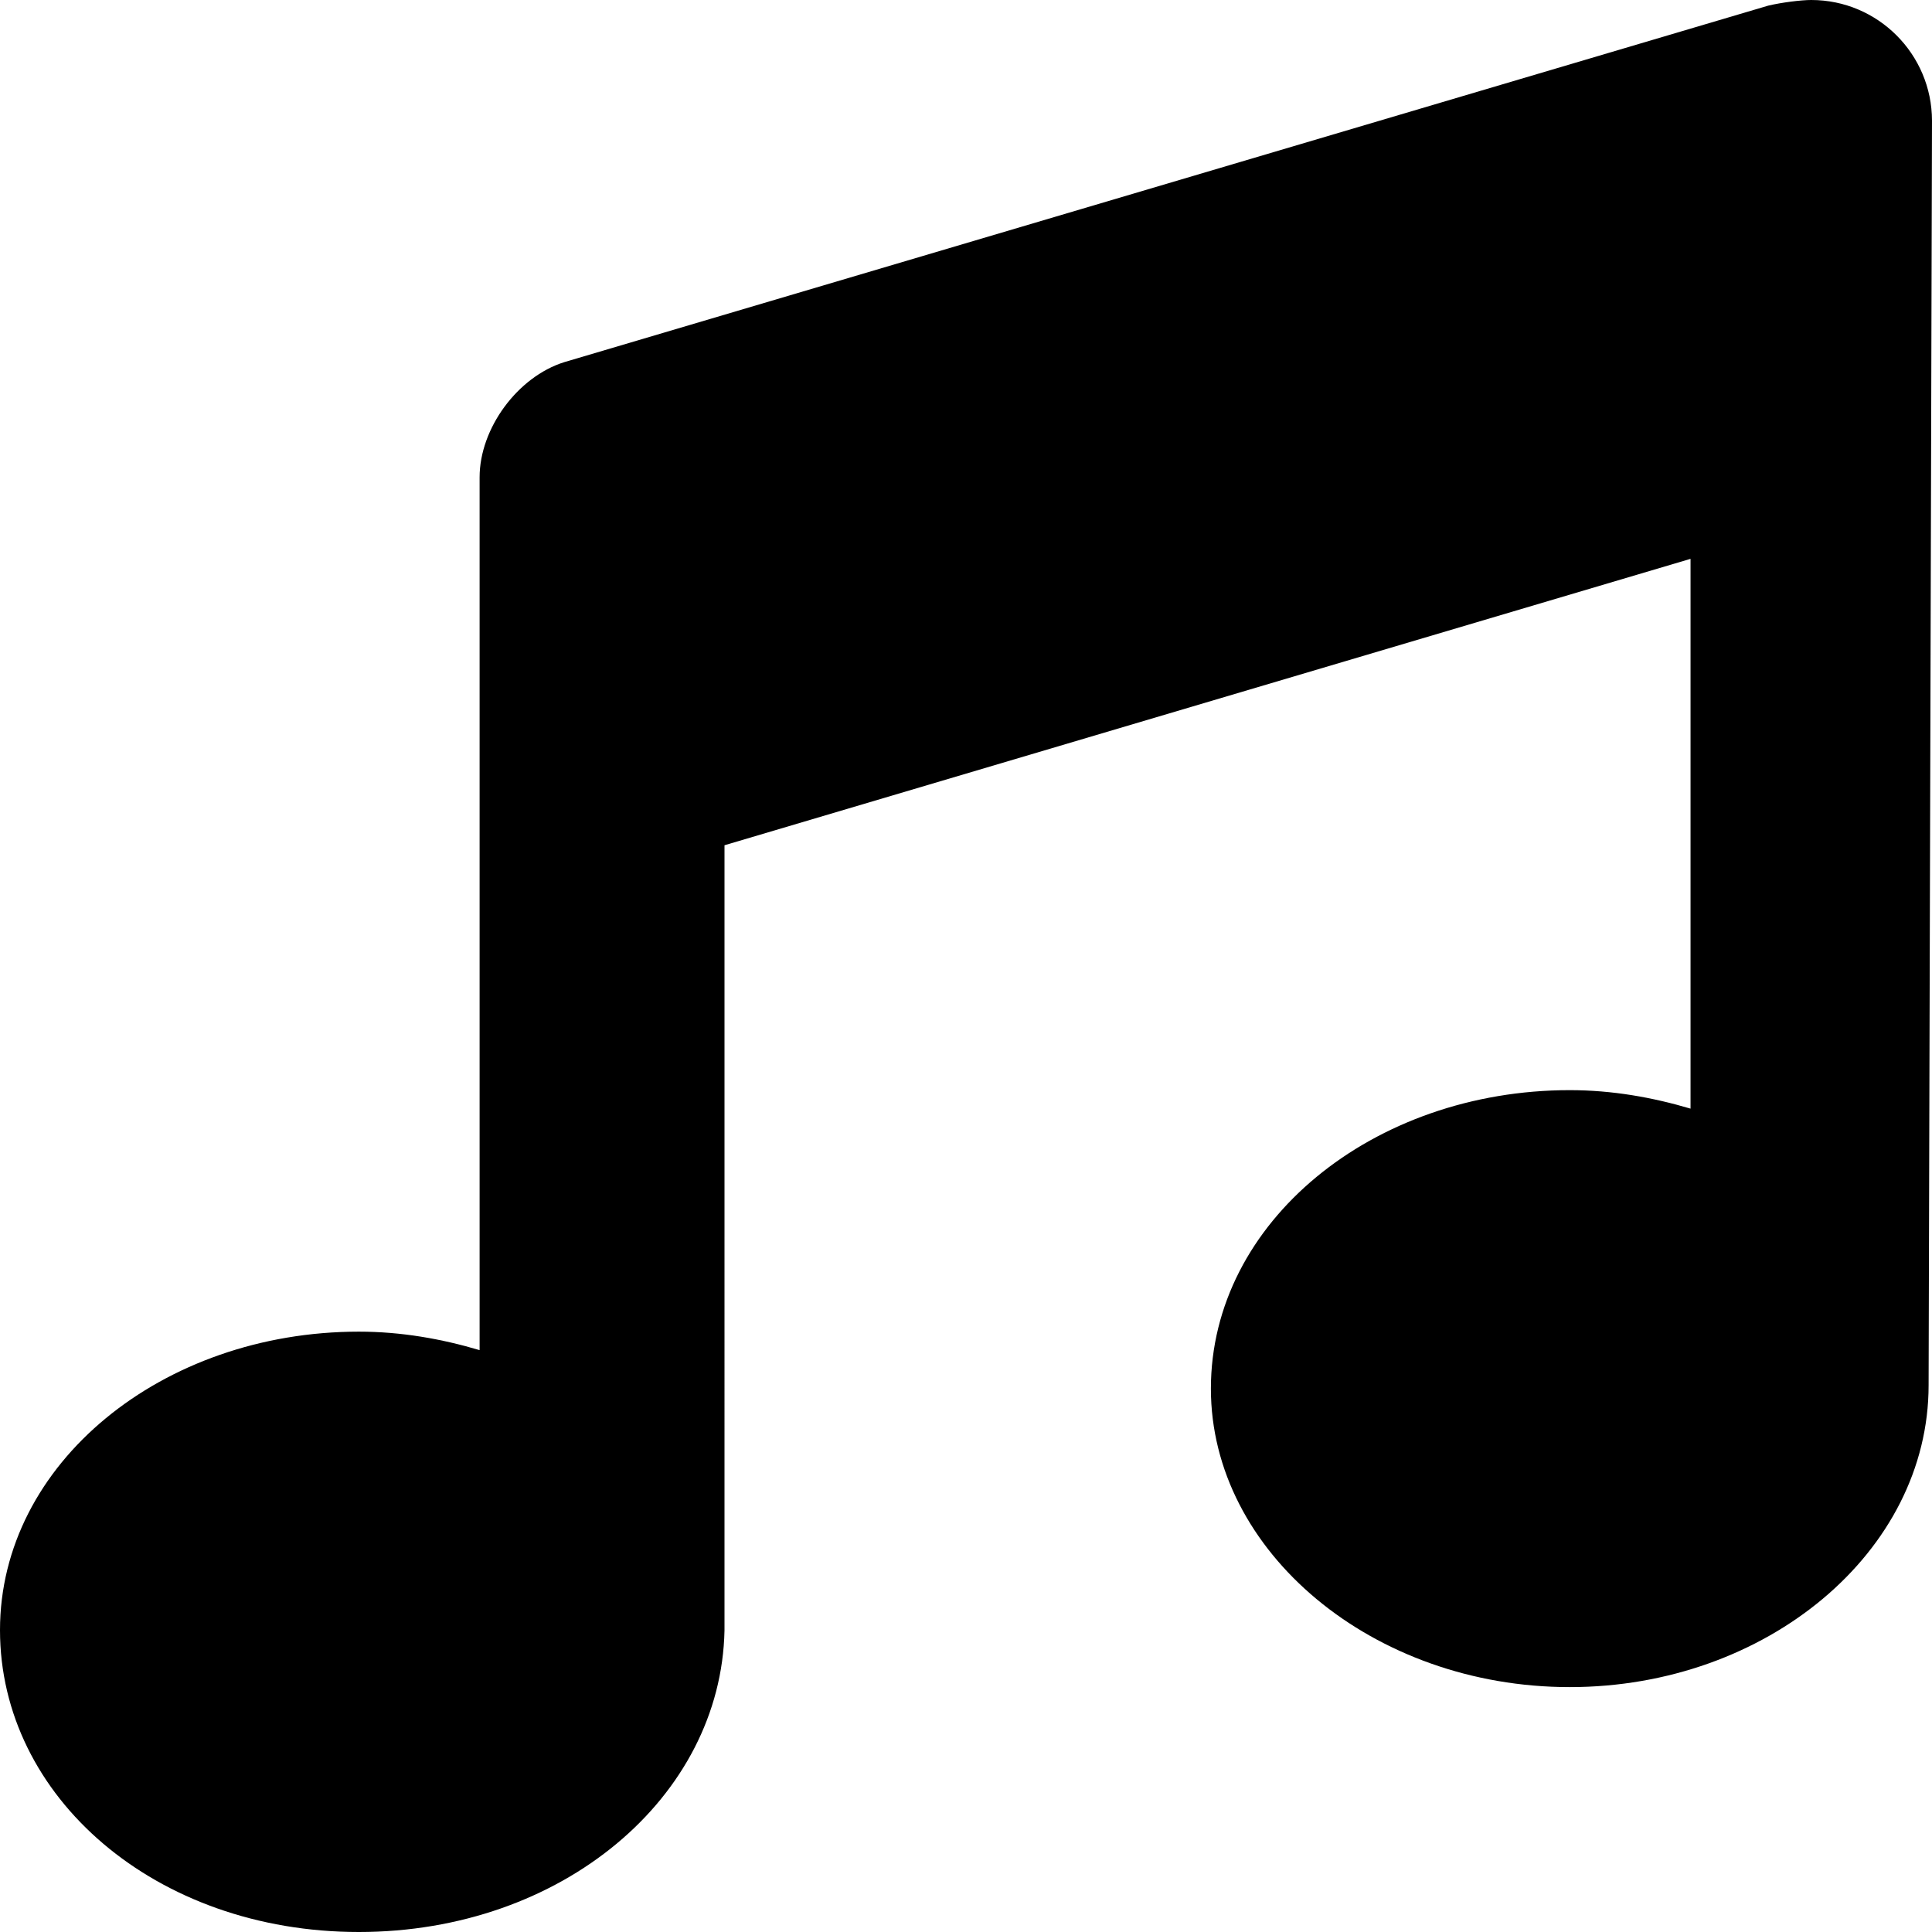
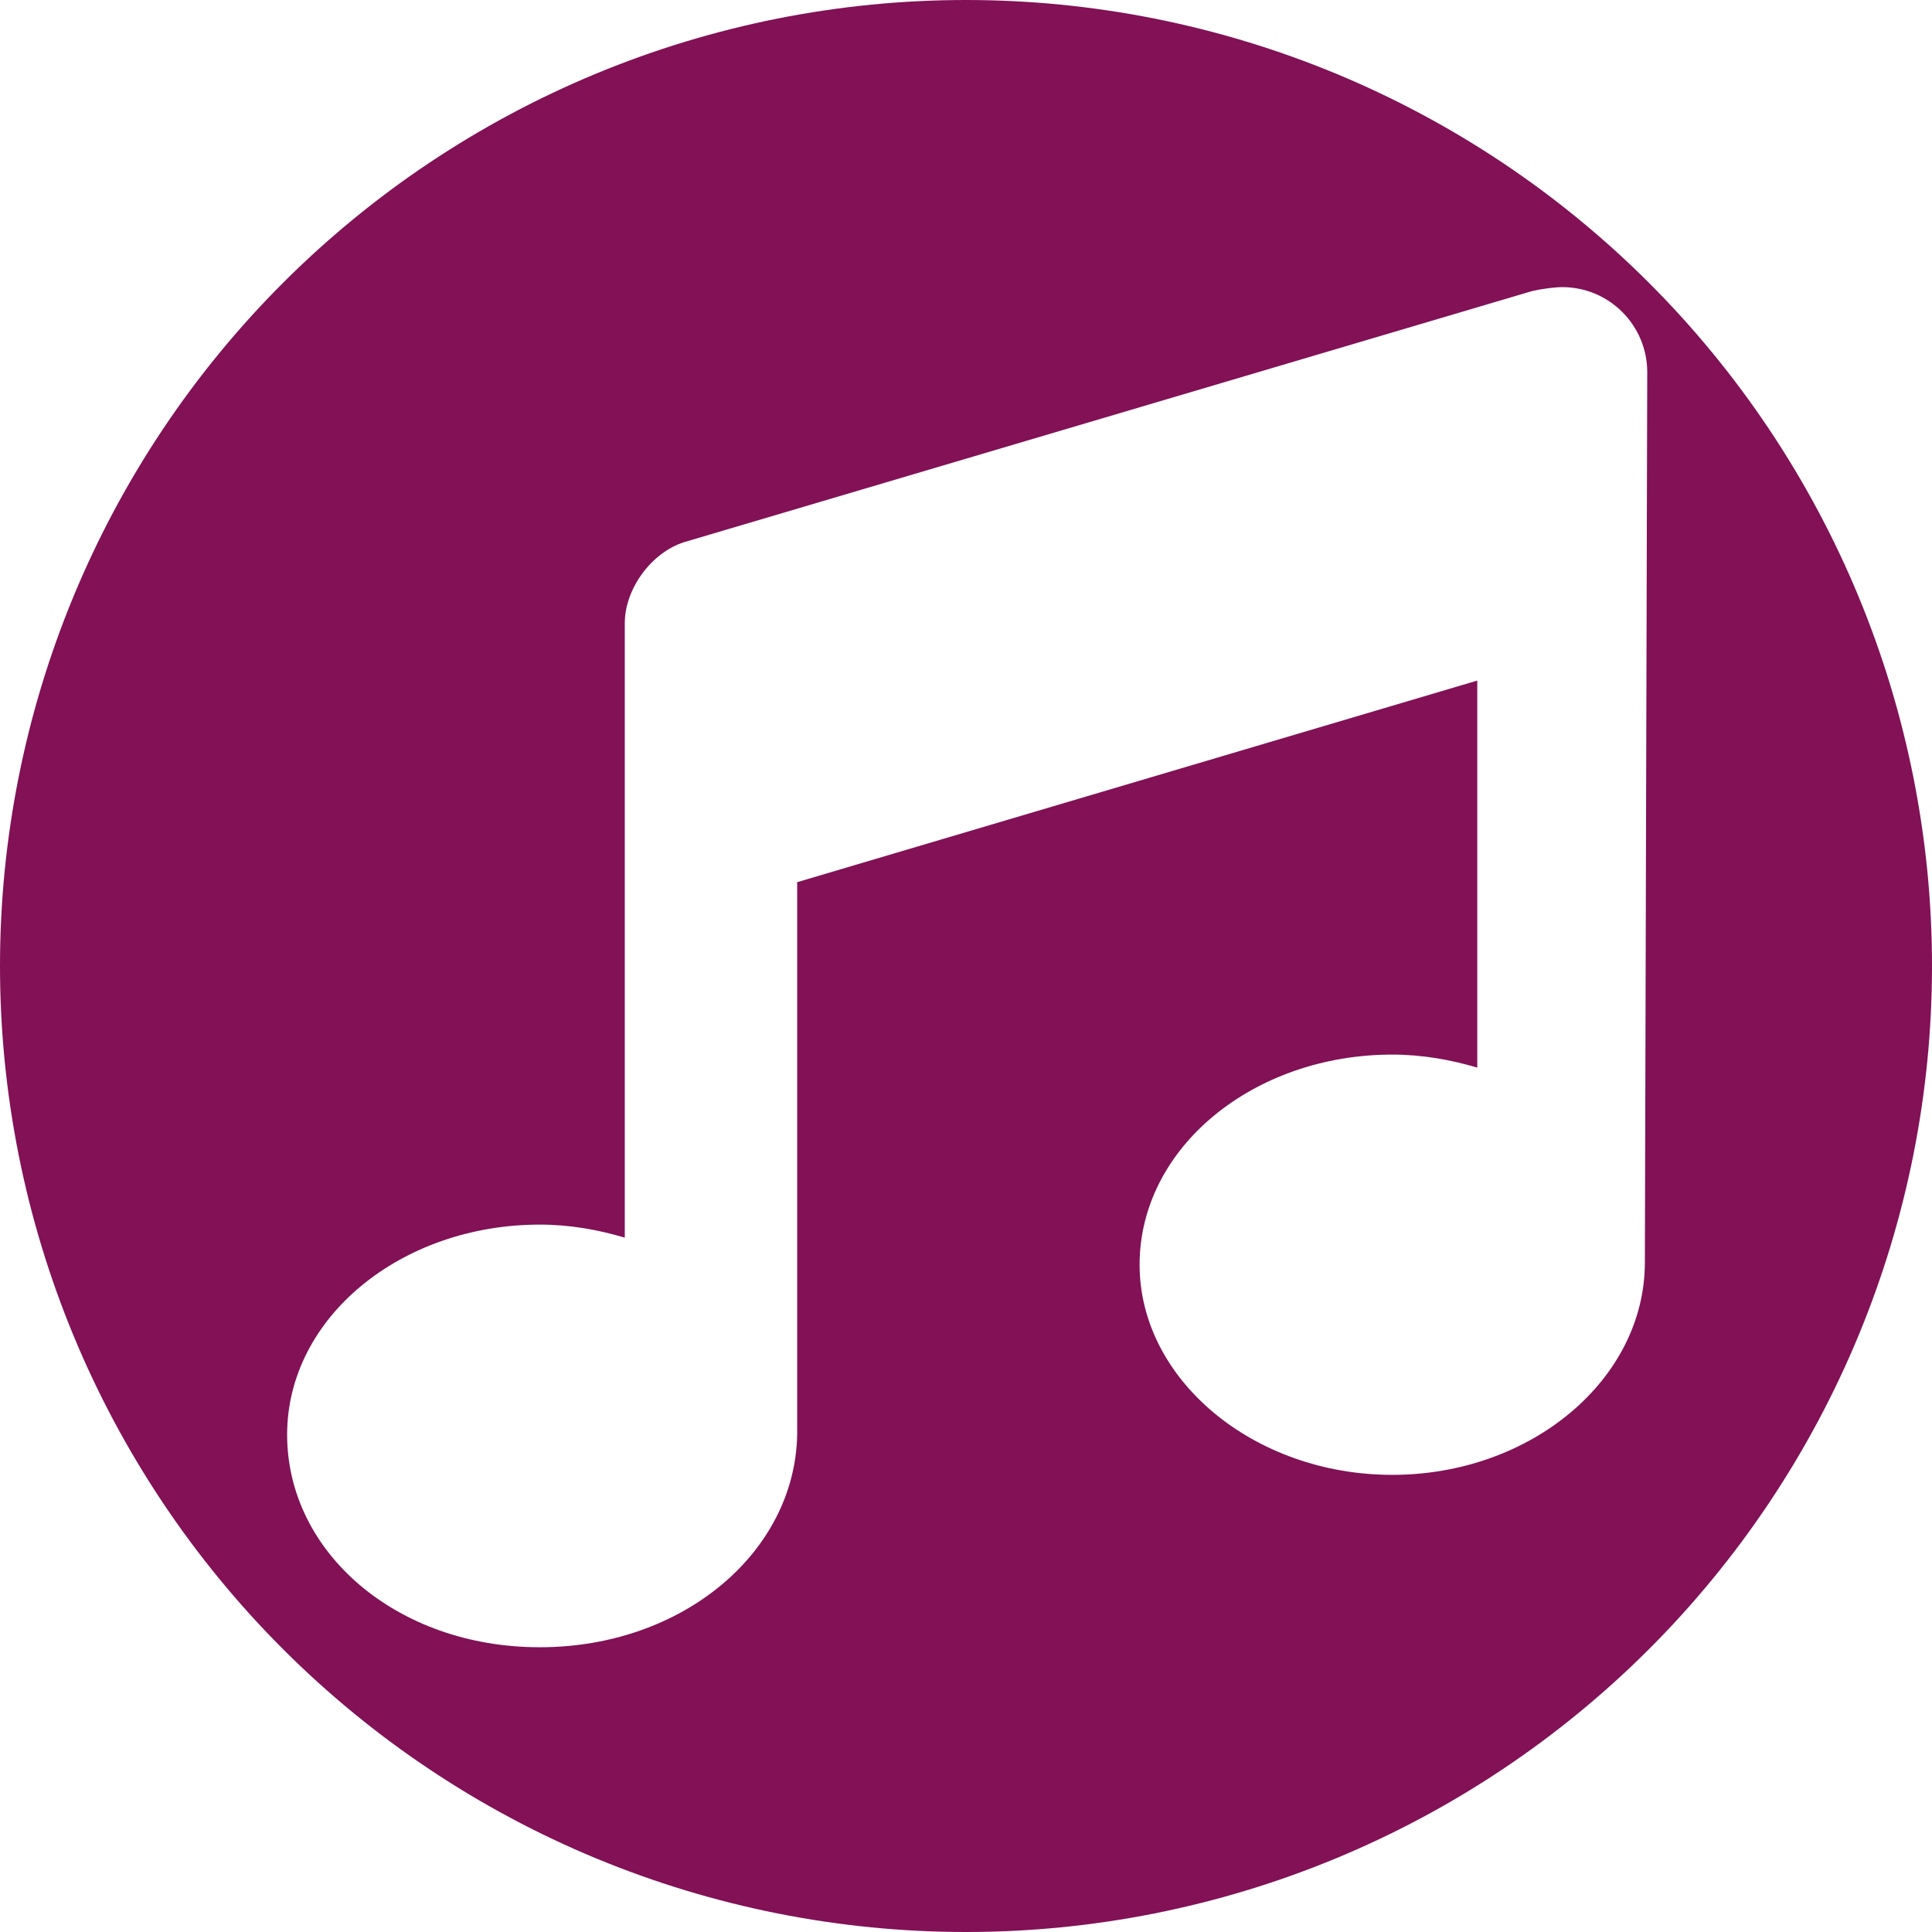
- <svg xmlns="http://www.w3.org/2000/svg" viewBox="0 0 512 512">
-   <path d="M511.1 367.1c0 44.18-42.98 80-95.1 80s-95.1-35.82-95.1-79.1c0-44.18 42.98-79.1 95.1-79.1c11.28 0 21.95 1.92 32.01 4.898V148.1L192 224l-.002 208.1C191.1 476.2 149 512 95.1 512S0 476.2 0 432c0-44.18 42.98-79.1 95.1-79.1c11.28 0 21.95 1.92 32 4.898V126.5c0-12.97 10.06-26.63 22.41-30.52l319.1-94.49C472.1 .661 477.3 0 480 0c17.66 0 31.97 14.34 32 31.99L511.1 367.1z" />
+ <svg xmlns="http://www.w3.org/2000/svg" width="500" zoomAndPan="magnify" viewBox="0 0 375 375" height="500" preserveAspectRatio="xMidYMid meet" version="1.0">
+   <defs>
+     <clipPath id="id1">
+       <path d="M 55.73 55.73 L 319.73 55.73 L 319.73 319.73 L 55.73 319.73 Z M 55.73 55.73 " clip-rule="nonzero" />
+     </clipPath>
+   </defs>
+   <path fill="rgb(50.98%, 6.67%, 33.73%)" d="M 375 187.5 C 375 190.57 374.926 193.637 374.773 196.699 C 374.625 199.766 374.398 202.824 374.098 205.879 C 373.797 208.934 373.422 211.977 372.969 215.012 C 372.52 218.047 371.996 221.07 371.398 224.078 C 370.797 227.09 370.125 230.082 369.379 233.059 C 368.637 236.035 367.816 238.992 366.926 241.93 C 366.035 244.863 365.074 247.777 364.039 250.668 C 363.004 253.555 361.902 256.418 360.727 259.254 C 359.555 262.09 358.309 264.895 356.996 267.668 C 355.688 270.441 354.305 273.18 352.859 275.887 C 351.414 278.594 349.902 281.262 348.324 283.895 C 346.746 286.527 345.105 289.117 343.402 291.668 C 341.695 294.223 339.93 296.73 338.102 299.195 C 336.273 301.66 334.387 304.078 332.438 306.449 C 330.492 308.82 328.488 311.145 326.43 313.418 C 324.367 315.691 322.254 317.914 320.082 320.082 C 317.914 322.254 315.691 324.367 313.418 326.43 C 311.145 328.488 308.82 330.492 306.449 332.441 C 304.078 334.387 301.66 336.273 299.195 338.102 C 296.73 339.93 294.223 341.695 291.668 343.402 C 289.117 345.105 286.527 346.746 283.895 348.324 C 281.262 349.902 278.594 351.414 275.887 352.859 C 273.18 354.309 270.441 355.688 267.668 356.996 C 264.891 358.309 262.09 359.555 259.254 360.727 C 256.418 361.902 253.555 363.004 250.668 364.039 C 247.777 365.074 244.863 366.035 241.93 366.926 C 238.992 367.816 236.035 368.637 233.059 369.379 C 230.082 370.125 227.09 370.797 224.078 371.398 C 221.07 371.996 218.047 372.52 215.012 372.969 C 211.977 373.422 208.934 373.797 205.879 374.098 C 202.824 374.398 199.766 374.625 196.699 374.773 C 193.637 374.926 190.57 375 187.5 375 C 184.43 375 181.363 374.926 178.301 374.773 C 175.234 374.625 172.176 374.398 169.121 374.098 C 166.066 373.797 163.023 373.422 159.988 372.969 C 156.953 372.52 153.93 371.996 150.922 371.398 C 147.91 370.797 144.918 370.125 141.941 369.379 C 138.965 368.637 136.008 367.816 133.07 366.926 C 130.137 366.035 127.223 365.074 124.332 364.039 C 121.445 363.004 118.582 361.902 115.746 360.727 C 112.91 359.555 110.105 358.309 107.332 356.996 C 104.559 355.688 101.82 354.309 99.113 352.859 C 96.406 351.414 93.738 349.902 91.105 348.324 C 88.473 346.746 85.883 345.105 83.332 343.402 C 80.777 341.695 78.27 339.93 75.805 338.102 C 73.34 336.273 70.922 334.387 68.551 332.441 C 66.18 330.492 63.855 328.488 61.582 326.43 C 59.309 324.367 57.086 322.254 54.918 320.082 C 52.746 317.914 50.633 315.691 48.57 313.418 C 46.512 311.145 44.508 308.82 42.559 306.449 C 40.613 304.078 38.727 301.66 36.898 299.195 C 35.07 296.73 33.305 294.223 31.598 291.668 C 29.895 289.117 28.254 286.527 26.676 283.895 C 25.098 281.262 23.586 278.594 22.141 275.887 C 20.691 273.18 19.312 270.441 18.004 267.668 C 16.691 264.895 15.445 262.09 14.273 259.254 C 13.098 256.418 11.996 253.555 10.961 250.668 C 9.926 247.777 8.965 244.863 8.074 241.93 C 7.184 238.992 6.363 236.035 5.617 233.059 C 4.875 230.082 4.203 227.09 3.602 224.078 C 3.004 221.07 2.48 218.047 2.031 215.012 C 1.578 211.977 1.203 208.934 0.902 205.879 C 0.602 202.824 0.375 199.766 0.227 196.699 C 0.074 193.637 0 190.57 0 187.5 C 0 184.43 0.074 181.363 0.227 178.301 C 0.375 175.234 0.602 172.176 0.902 169.121 C 1.203 166.066 1.578 163.023 2.031 159.988 C 2.48 156.953 3.004 153.93 3.602 150.922 C 4.203 147.91 4.875 144.918 5.617 141.941 C 6.363 138.965 7.184 136.008 8.074 133.07 C 8.965 130.137 9.926 127.223 10.961 124.332 C 11.996 121.445 13.098 118.582 14.273 115.746 C 15.445 112.91 16.691 110.109 18.004 107.332 C 19.312 104.559 20.691 101.82 22.141 99.113 C 23.586 96.406 25.098 93.738 26.676 91.105 C 28.254 88.473 29.895 85.883 31.598 83.332 C 33.305 80.777 35.07 78.27 36.898 75.805 C 38.727 73.34 40.613 70.922 42.559 68.551 C 44.508 66.18 46.512 63.855 48.57 61.582 C 50.633 59.309 52.746 57.086 54.918 54.918 C 57.086 52.746 59.309 50.633 61.582 48.57 C 63.855 46.512 66.18 44.508 68.551 42.562 C 70.922 40.613 73.34 38.727 75.805 36.898 C 78.27 35.07 80.777 33.305 83.332 31.598 C 85.883 29.895 88.473 28.254 91.105 26.676 C 93.738 25.098 96.406 23.586 99.113 22.141 C 101.82 20.691 104.559 19.312 107.332 18.004 C 110.105 16.691 112.91 15.445 115.746 14.273 C 118.582 13.098 121.445 11.996 124.332 10.961 C 127.223 9.926 130.137 8.965 133.07 8.074 C 136.008 7.184 138.965 6.363 141.941 5.621 C 144.918 4.875 147.91 4.203 150.922 3.602 C 153.93 3.004 156.953 2.48 159.988 2.031 C 163.023 1.578 166.066 1.203 169.121 0.902 C 172.176 0.602 175.234 0.375 178.301 0.227 C 181.363 0.074 184.43 0 187.5 0 C 190.57 0 193.637 0.074 196.699 0.227 C 199.766 0.375 202.824 0.602 205.879 0.902 C 208.934 1.203 211.977 1.578 215.012 2.031 C 218.047 2.48 221.07 3.004 224.078 3.602 C 227.09 4.203 230.082 4.875 233.059 5.621 C 236.035 6.363 238.992 7.184 241.93 8.074 C 244.863 8.965 247.777 9.926 250.668 10.961 C 253.555 11.996 256.418 13.098 259.254 14.273 C 262.09 15.445 264.891 16.691 267.668 18.004 C 270.441 19.312 273.18 20.691 275.887 22.141 C 278.594 23.586 281.262 25.098 283.895 26.676 C 286.527 28.254 289.117 29.895 291.668 31.598 C 294.223 33.305 296.73 35.07 299.195 36.898 C 301.66 38.727 304.078 40.613 306.449 42.562 C 308.82 44.508 311.145 46.512 313.418 48.57 C 315.691 50.633 317.914 52.746 320.082 54.918 C 322.254 57.086 324.367 59.309 326.43 61.582 C 328.488 63.855 330.492 66.18 332.438 68.551 C 334.387 70.922 336.273 73.34 338.102 75.805 C 339.93 78.27 341.695 80.777 343.402 83.332 C 345.105 85.883 346.746 88.473 348.324 91.105 C 349.902 93.738 351.414 96.406 352.859 99.113 C 354.305 101.82 355.688 104.559 356.996 107.332 C 358.309 110.109 359.555 112.91 360.727 115.746 C 361.902 118.582 363.004 121.445 364.039 124.332 C 365.074 127.223 366.035 130.137 366.926 133.07 C 367.816 136.008 368.637 138.965 369.379 141.941 C 370.125 144.918 370.797 147.91 371.398 150.922 C 371.996 153.93 372.52 156.953 372.969 159.988 C 373.422 163.023 373.797 166.066 374.098 169.121 C 374.398 172.176 374.625 175.234 374.773 178.301 C 374.926 181.363 375 184.43 375 187.5 Z M 375 187.5 " fill-opacity="1" fill-rule="nonzero" />
+   <g clip-path="url(#id1)">
+     <path fill="rgb(100%, 100%, 100%)" d="M 319.27 245.02 C 319.27 267.797 297.105 286.27 270.23 286.27 C 243.359 286.27 221.195 267.797 221.195 245.48 C 221.195 222.703 243.359 204.695 270.23 204.695 C 276.047 204.695 281.551 205.688 286.738 207.223 L 286.738 132.098 L 154.73 171.23 L 154.73 278.535 C 154.27 301.273 132.559 319.73 104.77 319.73 C 76.977 319.73 55.73 301.273 55.73 278.48 C 55.73 255.703 77.895 237.695 104.77 237.695 C 110.586 237.695 116.086 238.688 121.27 240.223 L 121.27 120.957 C 121.27 114.27 126.457 107.227 132.824 105.223 L 297.359 56.5 C 299.16 56.074 301.84 55.73 303.23 55.73 C 312.34 55.73 319.715 63.125 319.73 72.227 Z M 319.27 245.02 " fill-opacity="1" fill-rule="nonzero" />
+   </g>
</svg>
